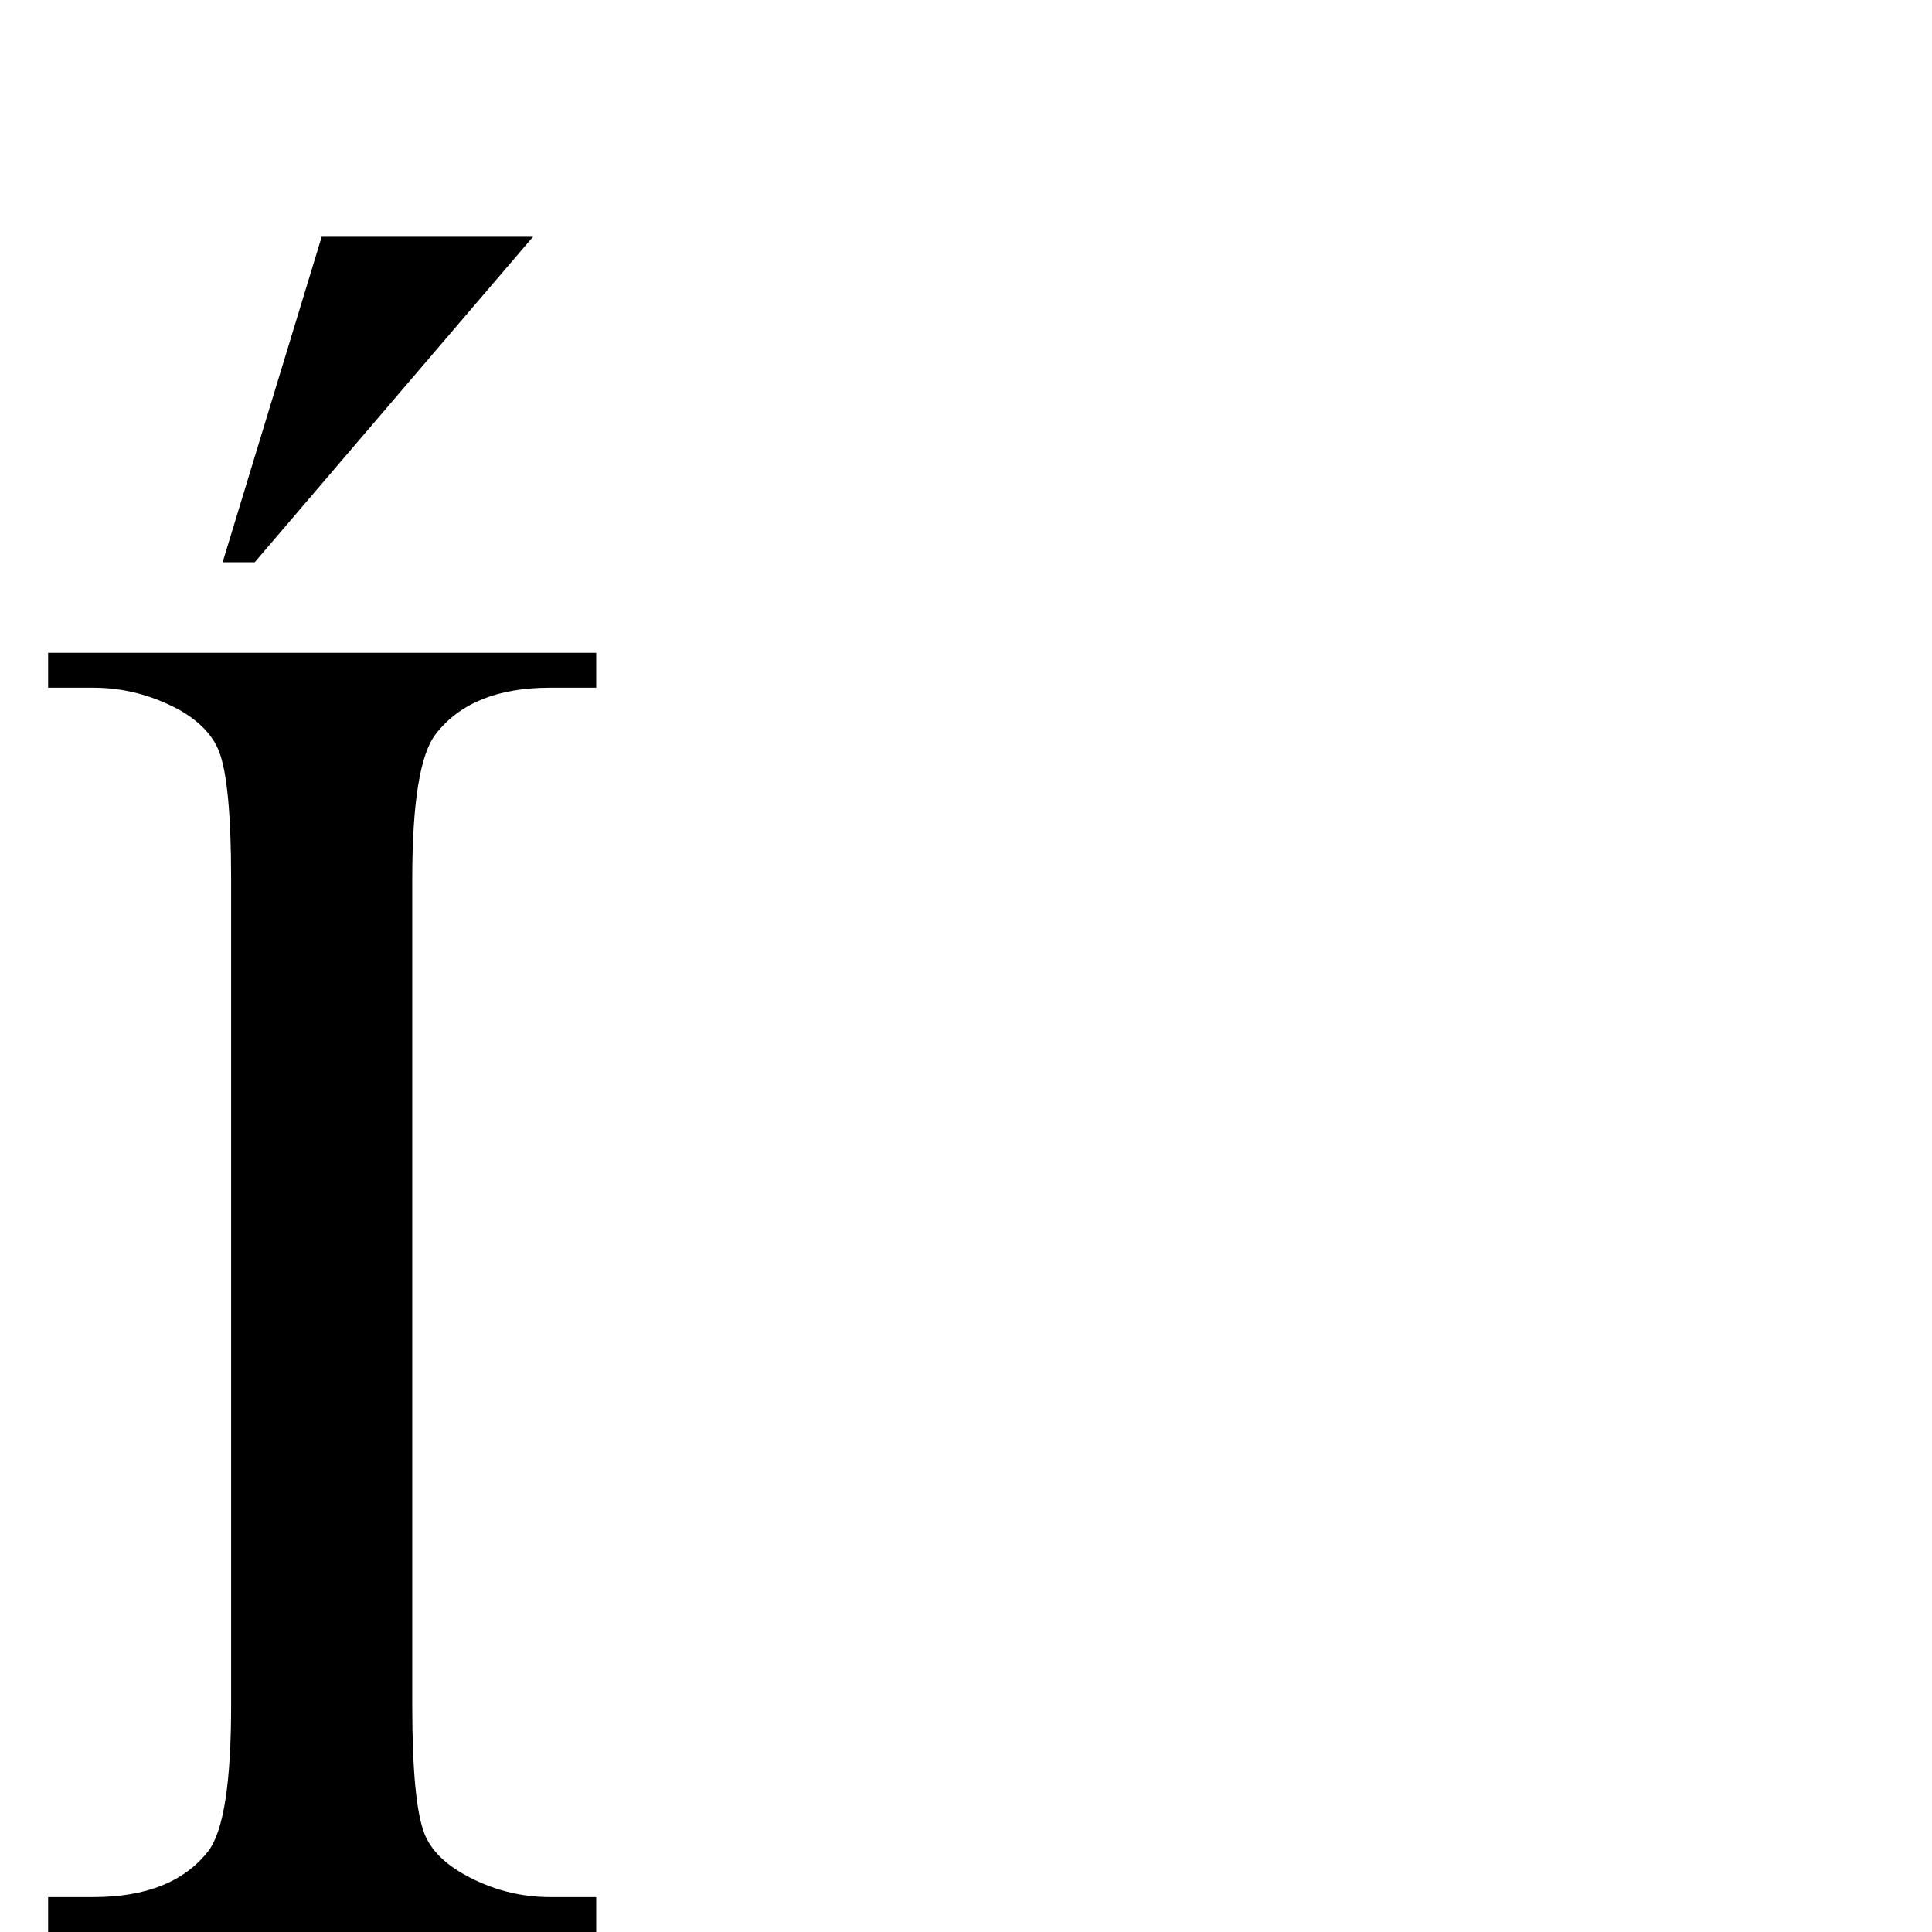
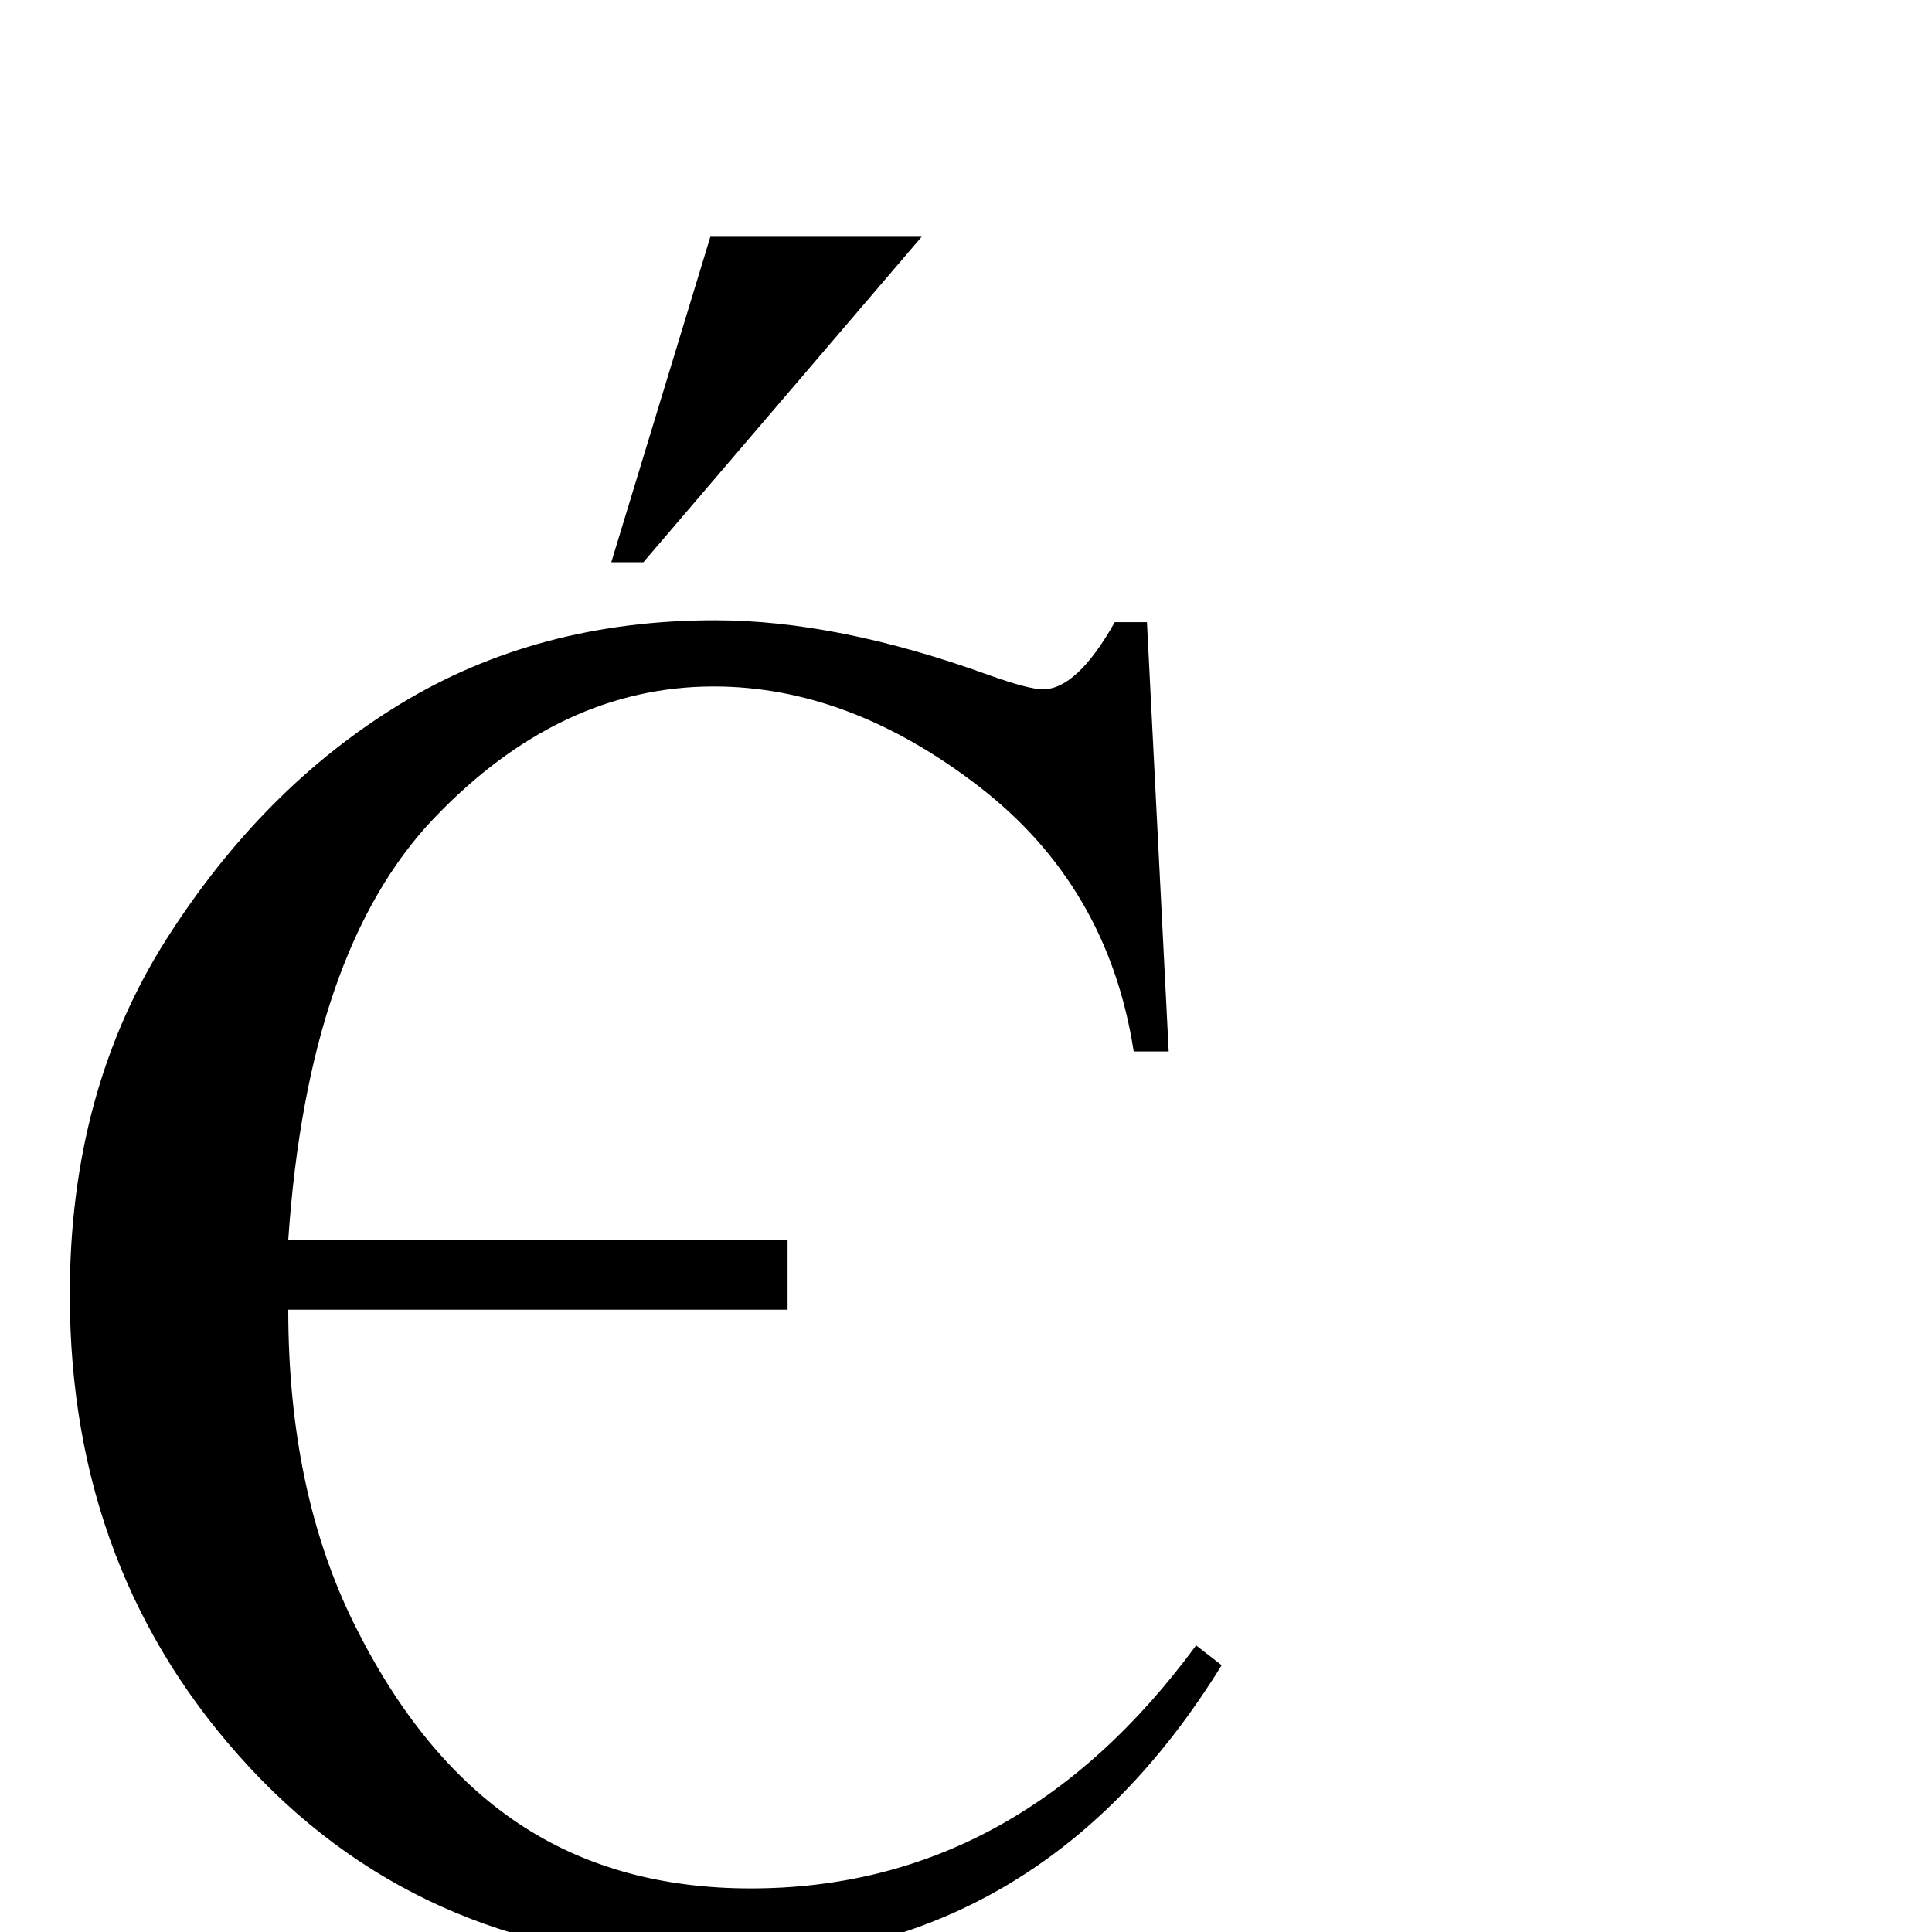
- <svg xmlns="http://www.w3.org/2000/svg" version="1.1" viewBox="0 -410 2048 2048">
-   <g transform="matrix(1 0 0 -1 0 1638)">
-     <path fill="currentColor" d="M632 37v-37h-581v37h48q84 0 122 49q24 32 24 154v876q0 103 -13 136q-10 25 -41 43q-44 24 -92 24h-48v37h581v-37h-49q-83 0 -121 -49q-25 -32 -25 -154v-876q0 -103 13 -136q10 -25 42 -43q43 -24 91 -24h49zM565 1797l-295 -345h-34l105 345h224z" />
-   </g>
+ <svg xmlns="http://www.w3.org/2000/svg" version="1.1" viewBox="0 -410 2048 2048" id="svg2" width="100%" height="100%">
+   <defs id="defs10" />
+   <path style="font-size:2053.044px;font-style:normal;font-variant:normal;font-weight:normal;font-stretch:normal;text-align:start;line-height:125%;letter-spacing:0px;word-spacing:0px;writing-mode:lr-tb;text-anchor:start;fill:#000000;fill-opacity:1;stroke:none;font-family:Serif;-inkscape-font-specification:Serif" d="M 753 251 L 648 596 L 682 596 L 977 251 L 753 251 z M 757.688 657.5 C 632.713 657.501 521.613 687.075 424.375 746.219 C 327.136 805.365 244.417 888.581 176.25 995.844 C 108.082 1103.108 74 1228.564 74 1372.25 C 74 1570.07 137.656 1737.331 264.969 1874 C 392.281 2010.669 556.194 2079 756.688 2079 C 986.585 2079 1166.015 1974.399 1295 1765.219 L 1267.938 1744.188 C 1141.626 1915.943 984.243 2001.812 795.781 2001.812 C 700.212 2001.812 617.991 1978.738 549.156 1932.625 C 480.32 1886.512 422.531 1816.357 375.75 1722.125 C 328.968 1627.894 305.562 1516.628 305.562 1388.312 L 834.875 1388.312 L 834.875 1314.125 L 305.562 1314.125 C 319.597 1109.623 371.052 960.761 459.938 867.531 C 548.822 774.303 647.753 727.689 756.688 727.688 C 852.255 727.689 945.816 762.932 1037.375 833.438 C 1128.932 903.945 1183.736 997.672 1201.781 1114.625 L 1238.875 1114.625 L 1215.812 659.5 L 1181.719 659.5 C 1154.985 706.951 1129.589 730.689 1105.531 730.688 C 1095.505 730.689 1076.474 725.682 1048.406 715.656 C 941.476 676.896 844.567 657.501 757.688 657.5 z " transform="translate(0,-410)" id="text3145" />
</svg>
